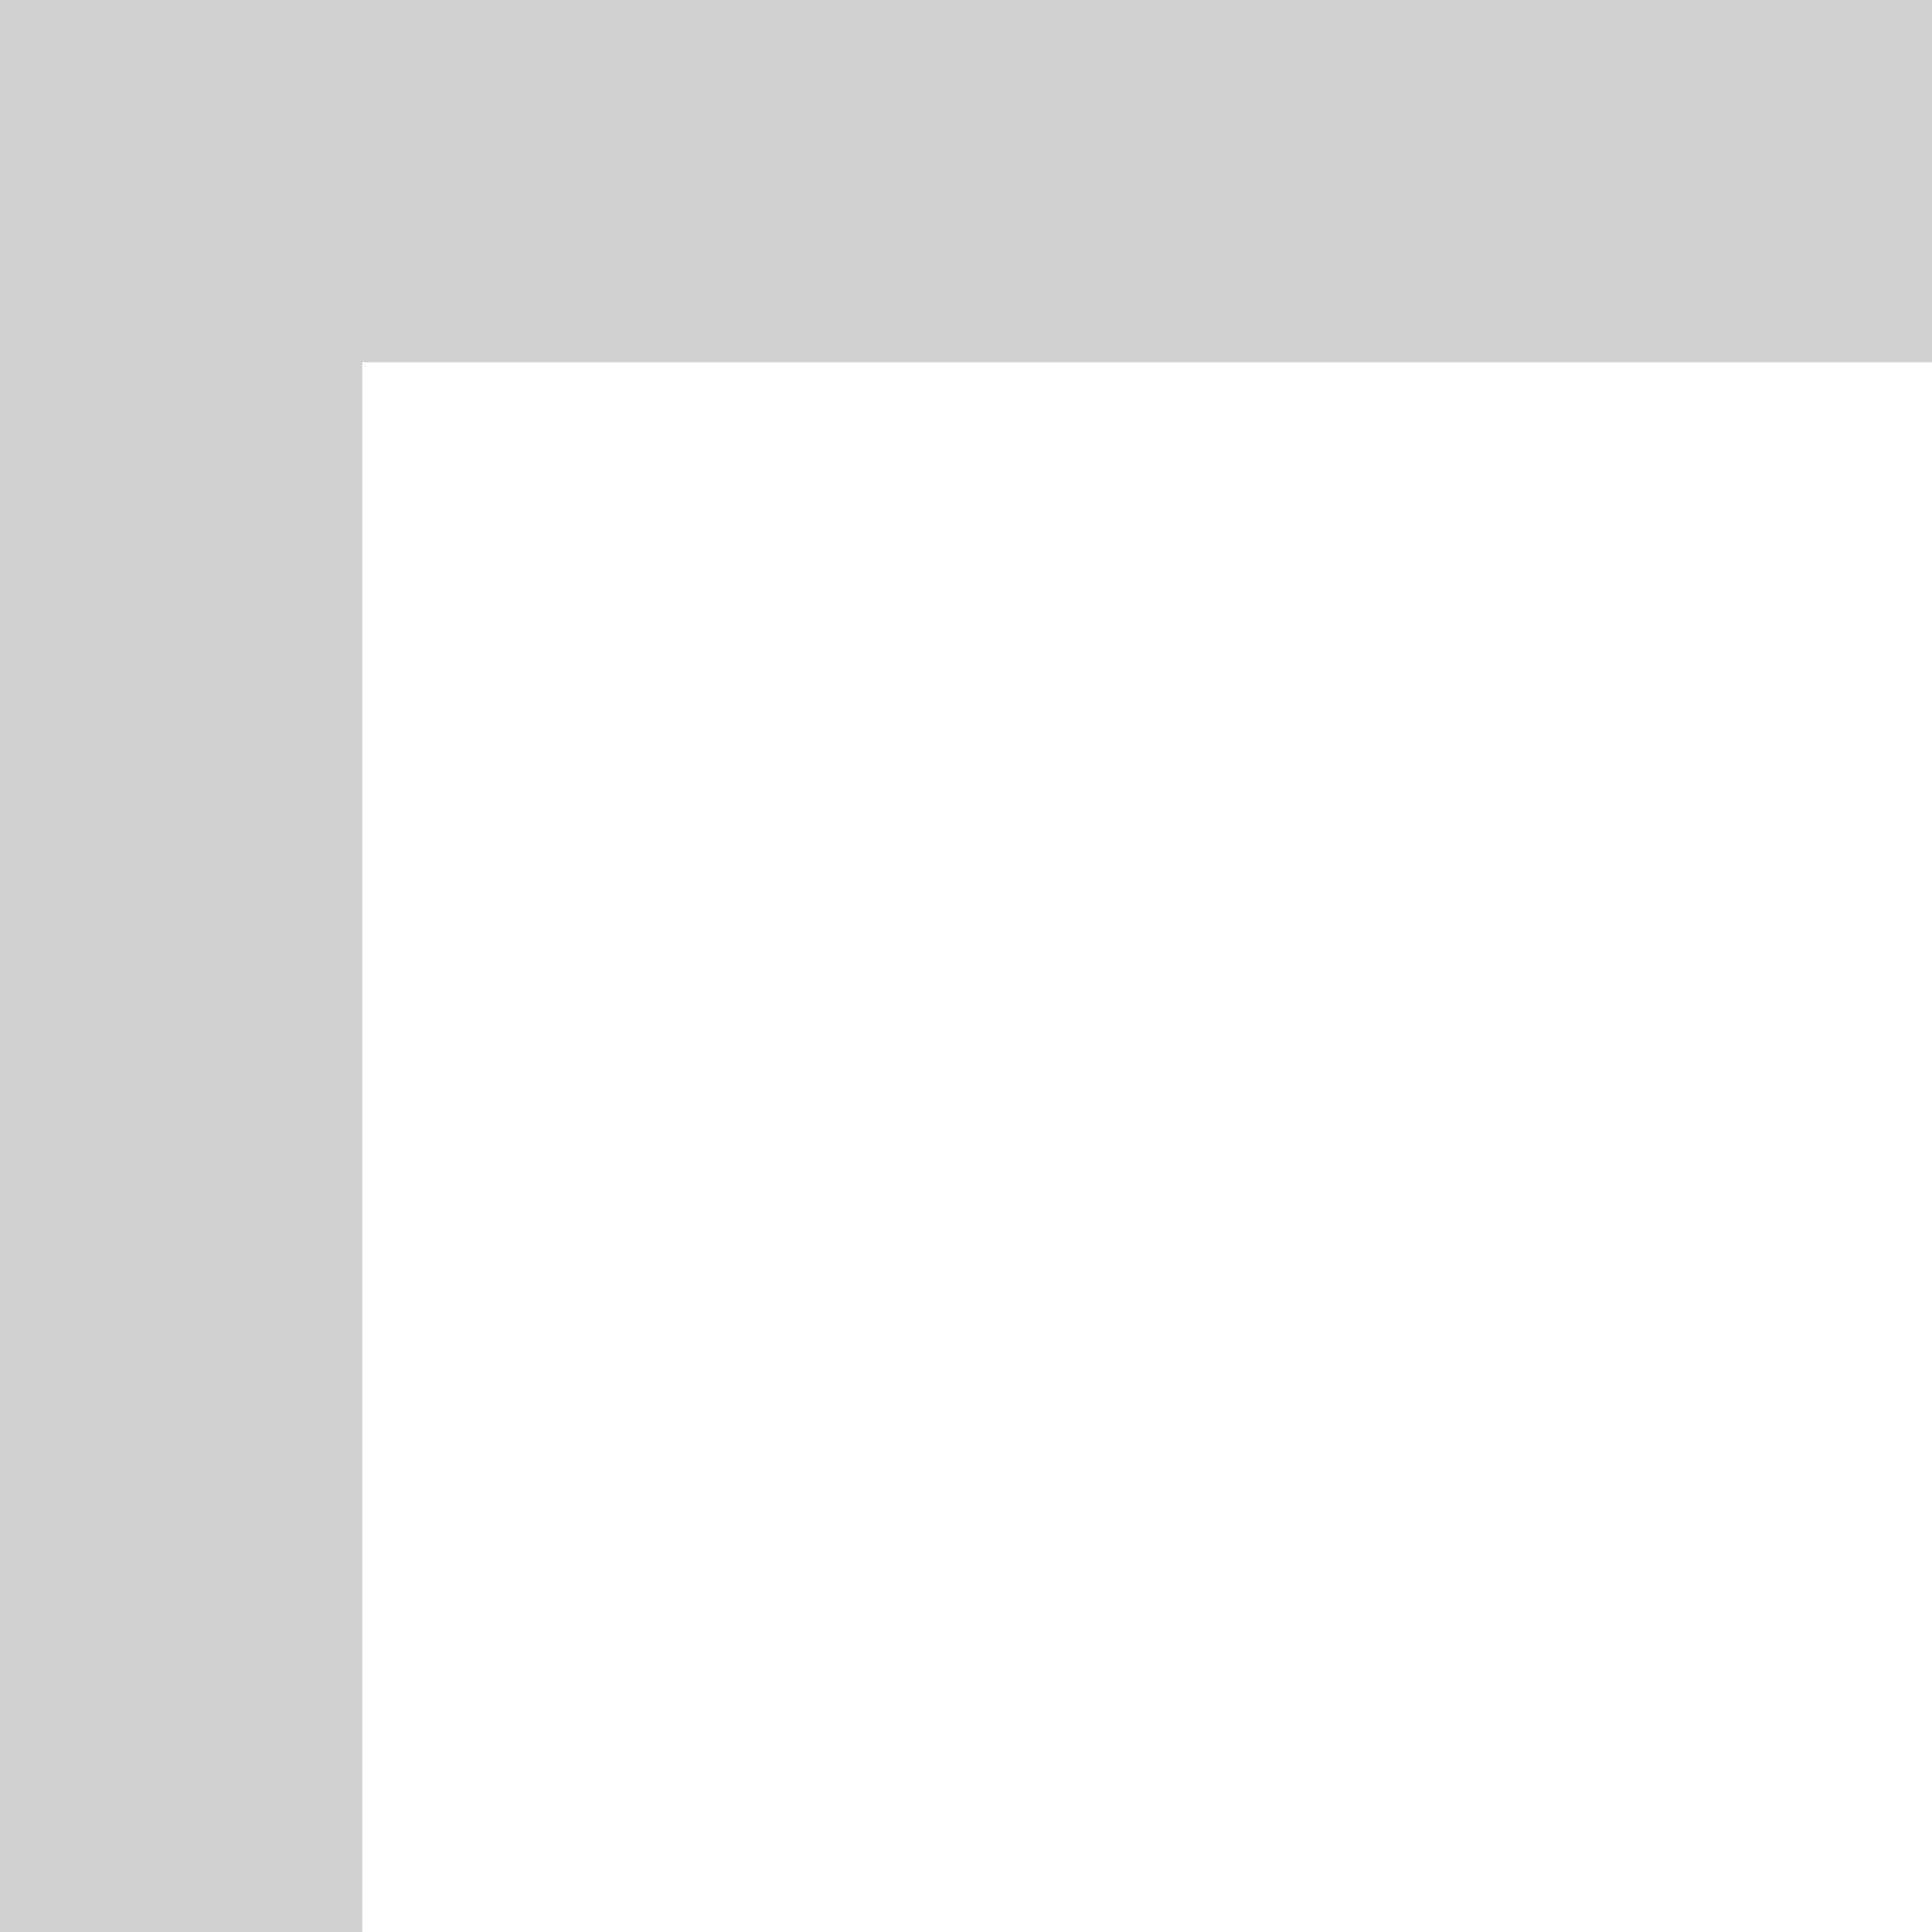
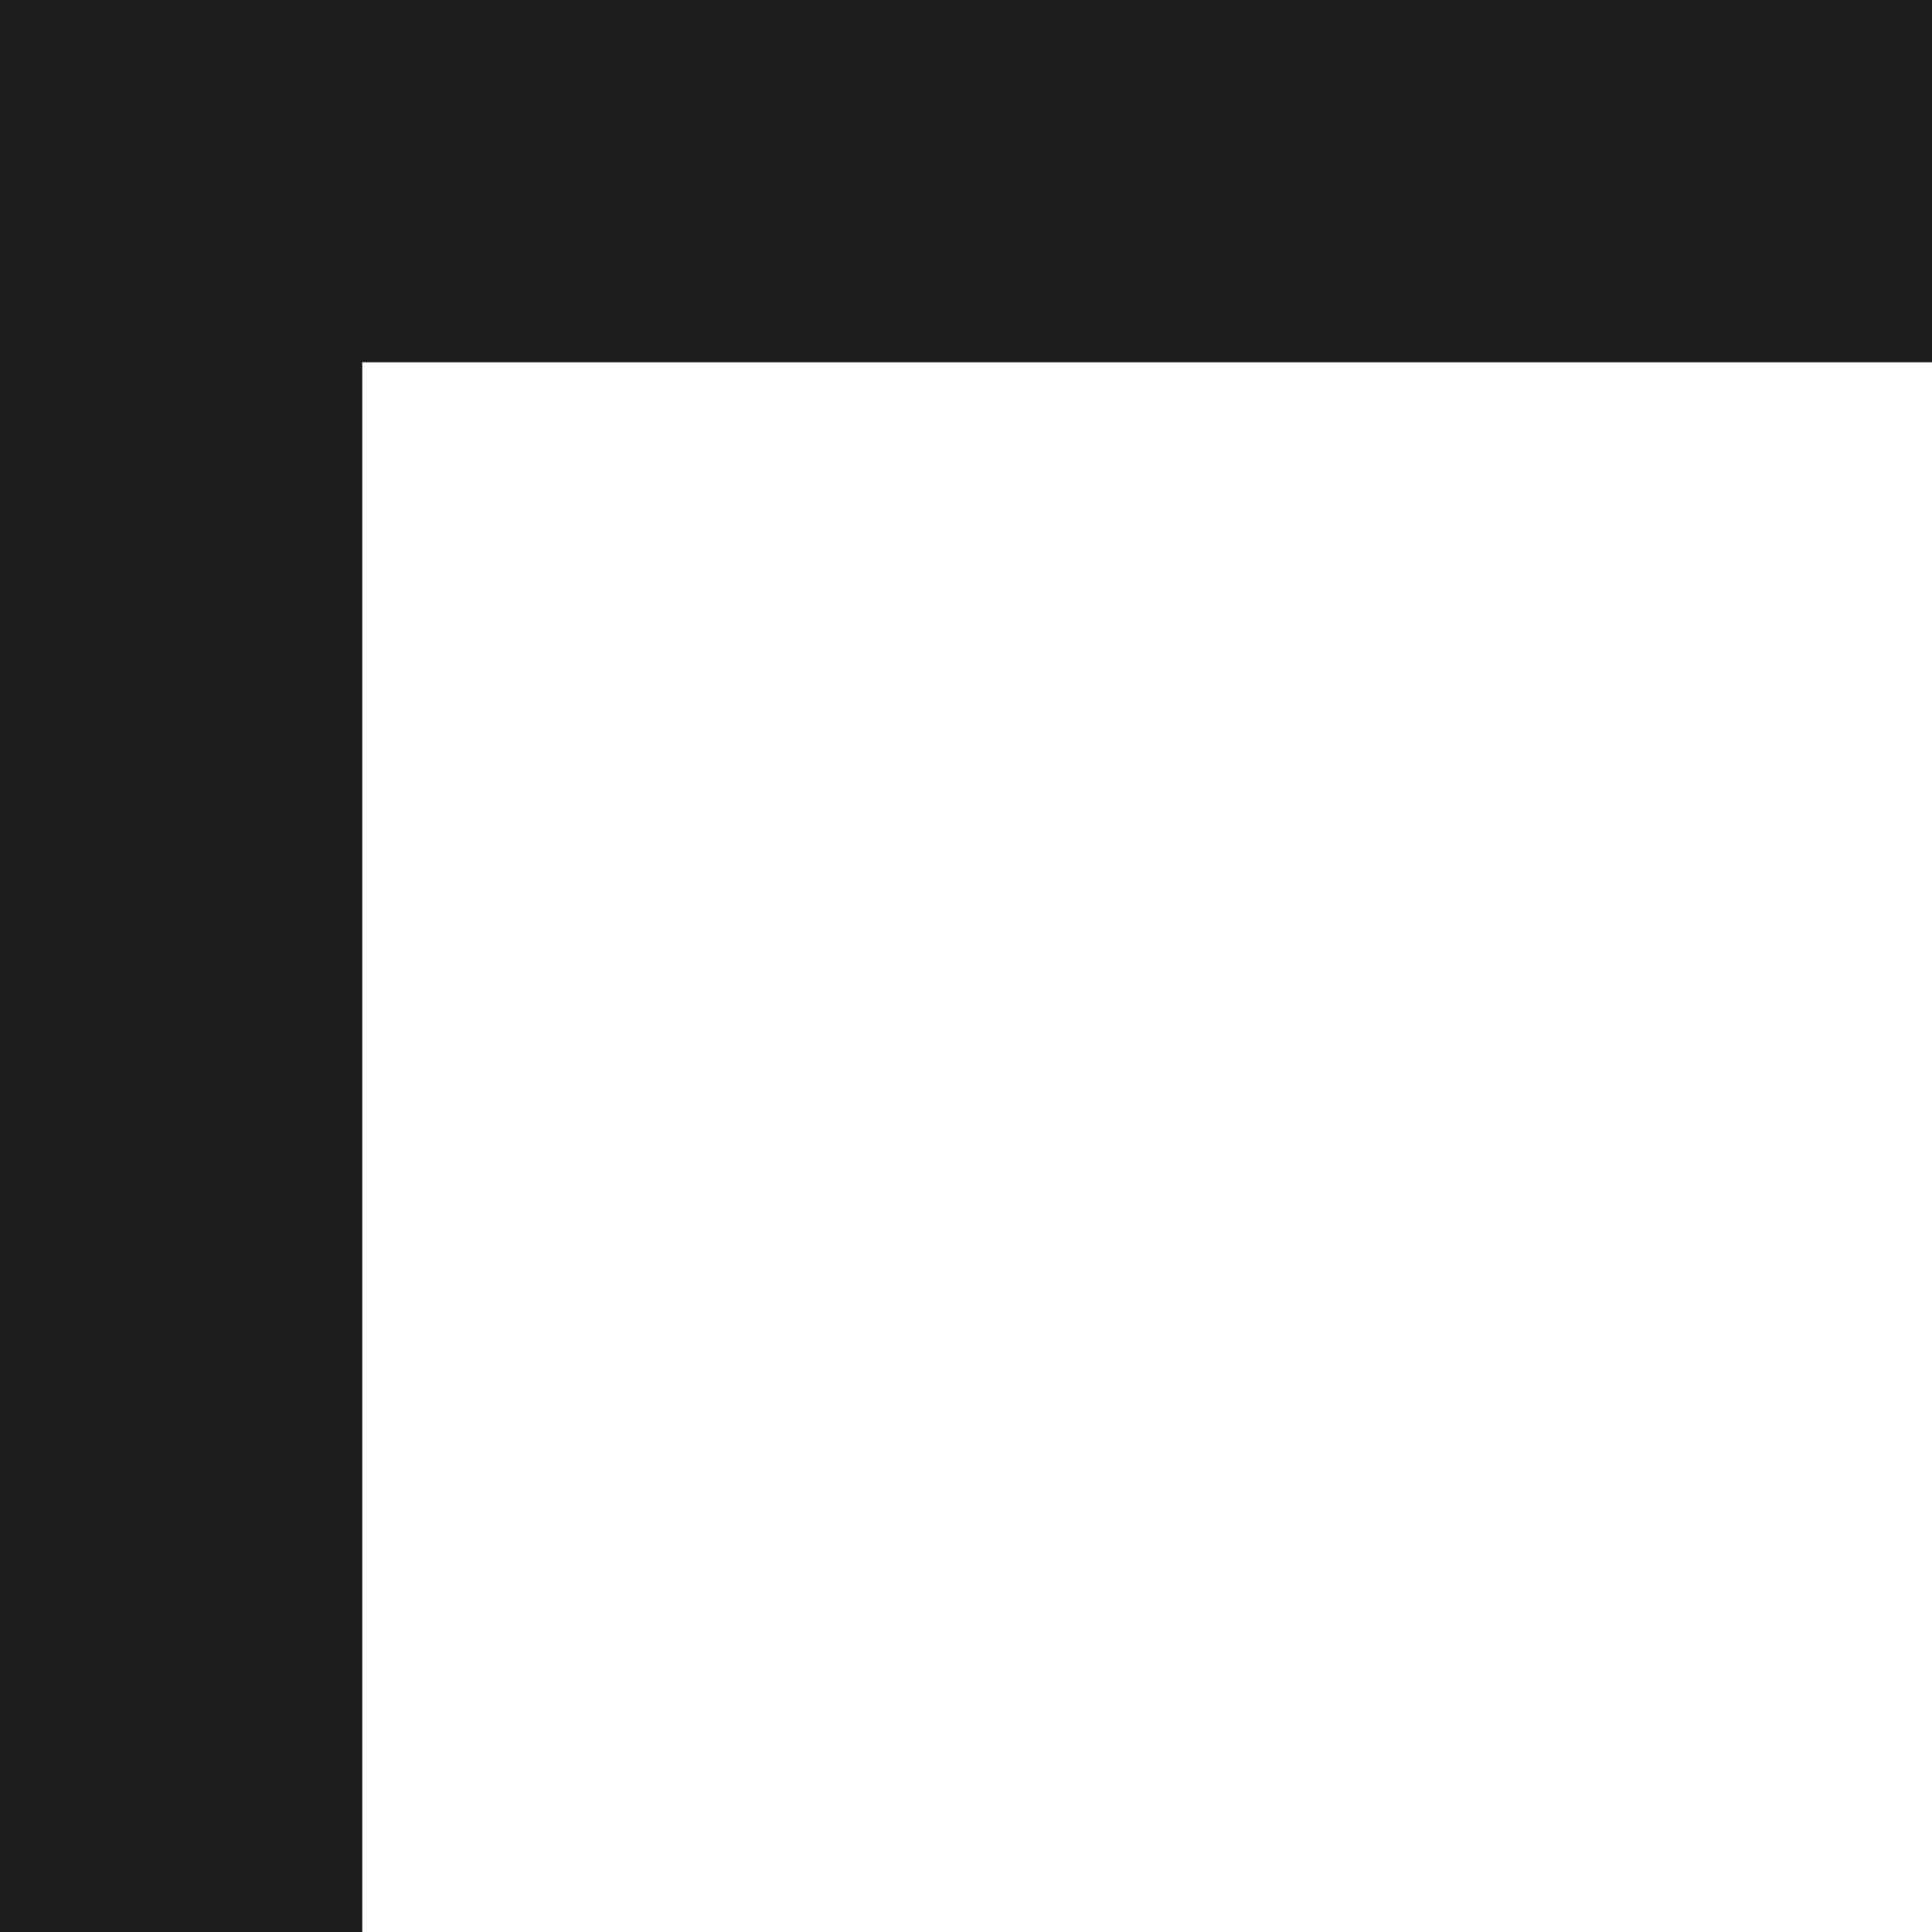
<svg xmlns="http://www.w3.org/2000/svg" width="16" height="16" viewBox="0 0 16 16" fill="none">
-   <line x1="1.5" y1="16" x2="1.5" y2="-2.13093e-07" stroke="#D1D1D1" stroke-width="3" />
-   <line y1="1.5" x2="16" y2="1.5" stroke="#D1D1D1" stroke-width="3" />
+   <line x1="1.5" y1="16" x2="1.5" y2="-2.13093e-07" stroke="#1d1d1d" stroke-width="3" />
+   <line y1="1.5" x2="16" y2="1.5" stroke="#1d1d1d" stroke-width="3" />
</svg>
